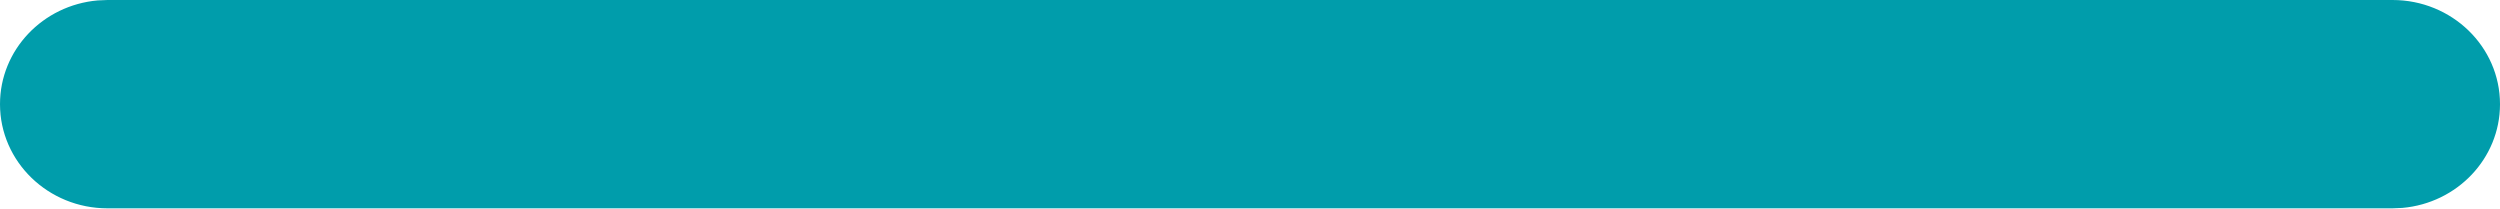
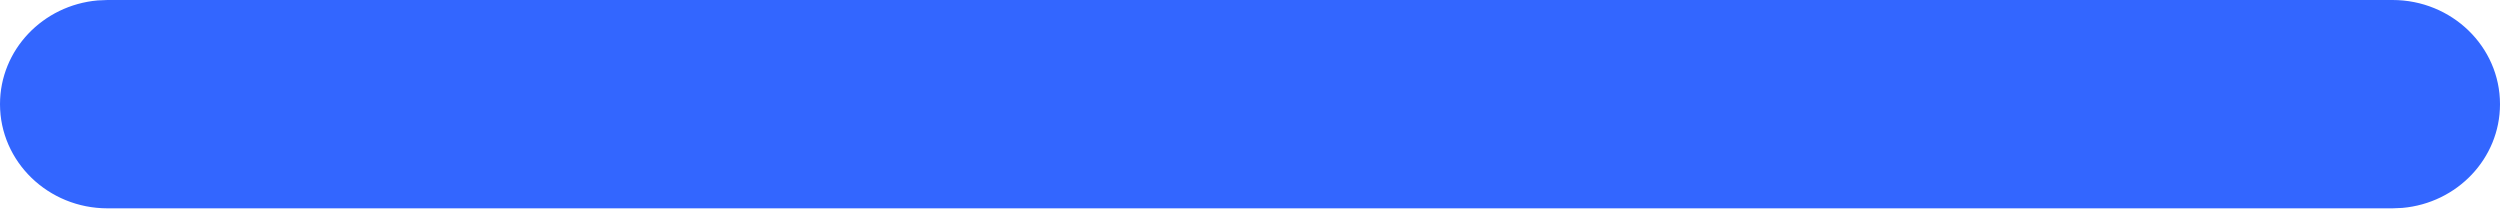
<svg xmlns="http://www.w3.org/2000/svg" width="12" height="1" viewBox="0 0 12 1" fill="none">
-   <path fill-rule="evenodd" clip-rule="evenodd" d="M11.484 0C11.769 0 12 0.224 12 0.5C12 0.761 11.794 0.975 11.531 0.998L11.484 1H0.516C0.231 1 0 0.776 0 0.5C0 0.239 0.206 0.025 0.469 0.002L0.516 0H11.484Z" fill="#009DAB" />
+   <path fill-rule="evenodd" clip-rule="evenodd" d="M11.484 0C11.769 0 12 0.224 12 0.5C12 0.761 11.794 0.975 11.531 0.998L11.484 1H0.516C0.231 1 0 0.776 0 0.5C0 0.239 0.206 0.025 0.469 0.002L0.516 0H11.484Z" fill="#3366ff" />
</svg>
